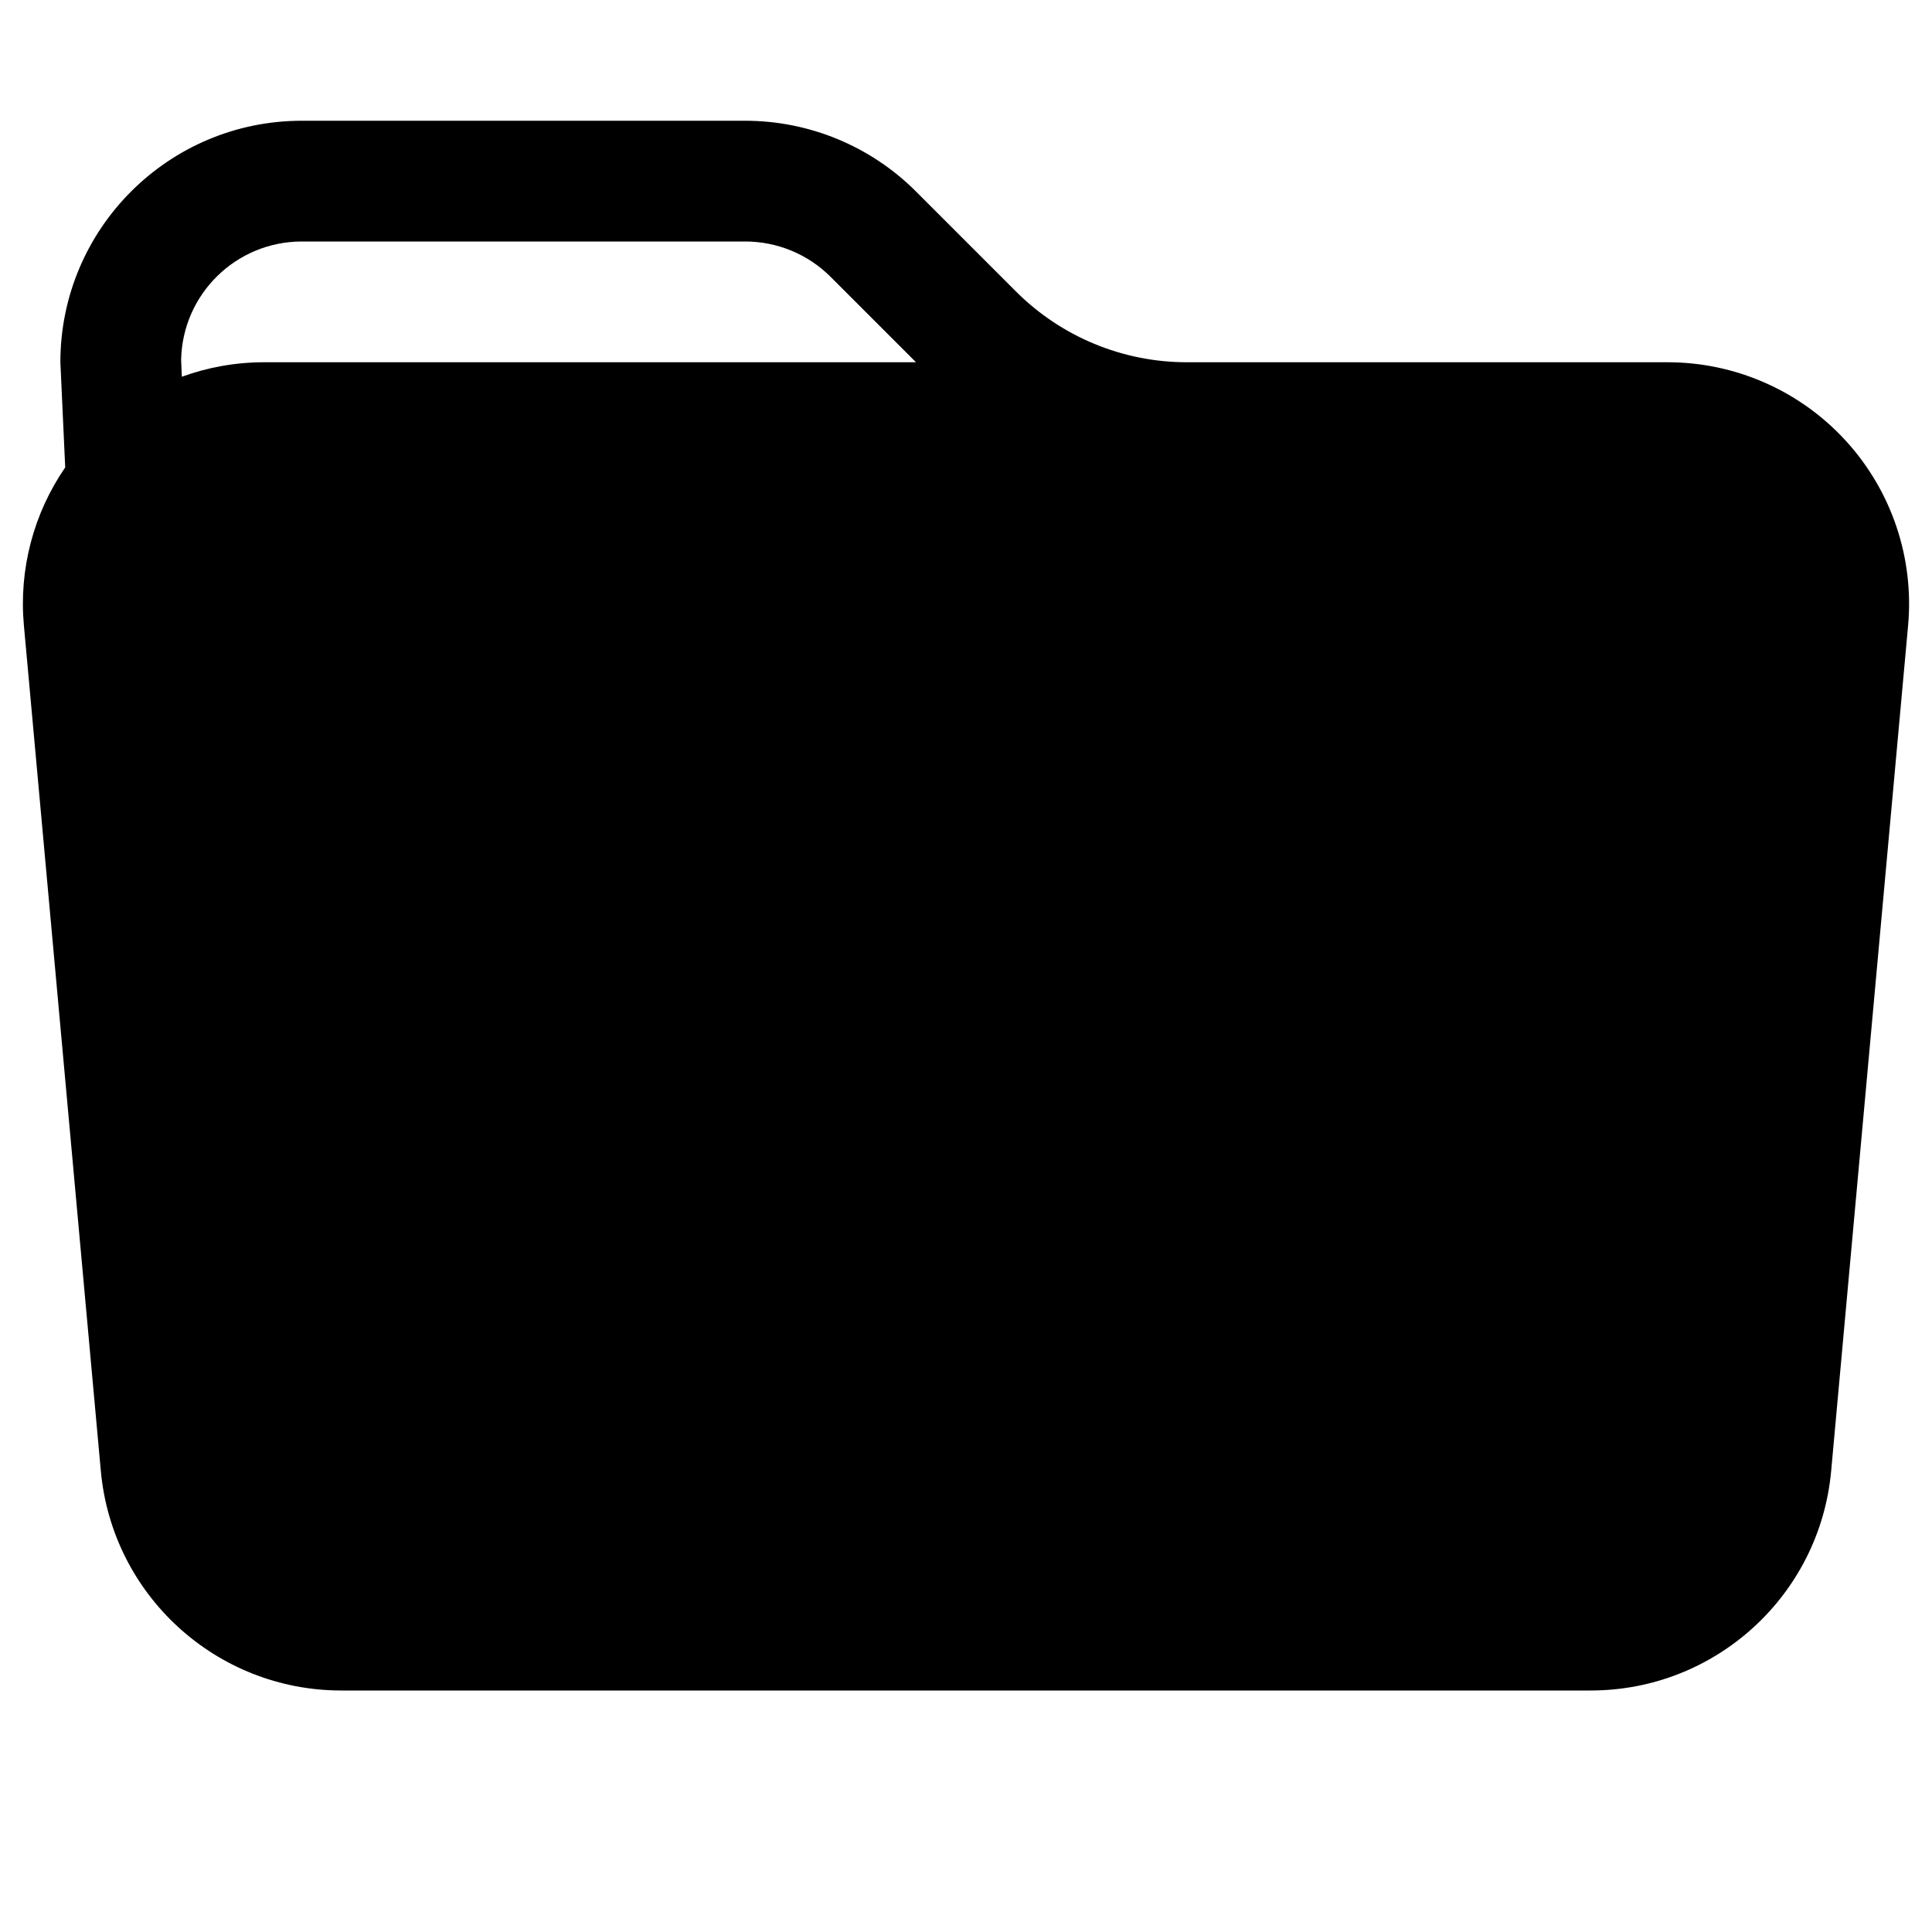
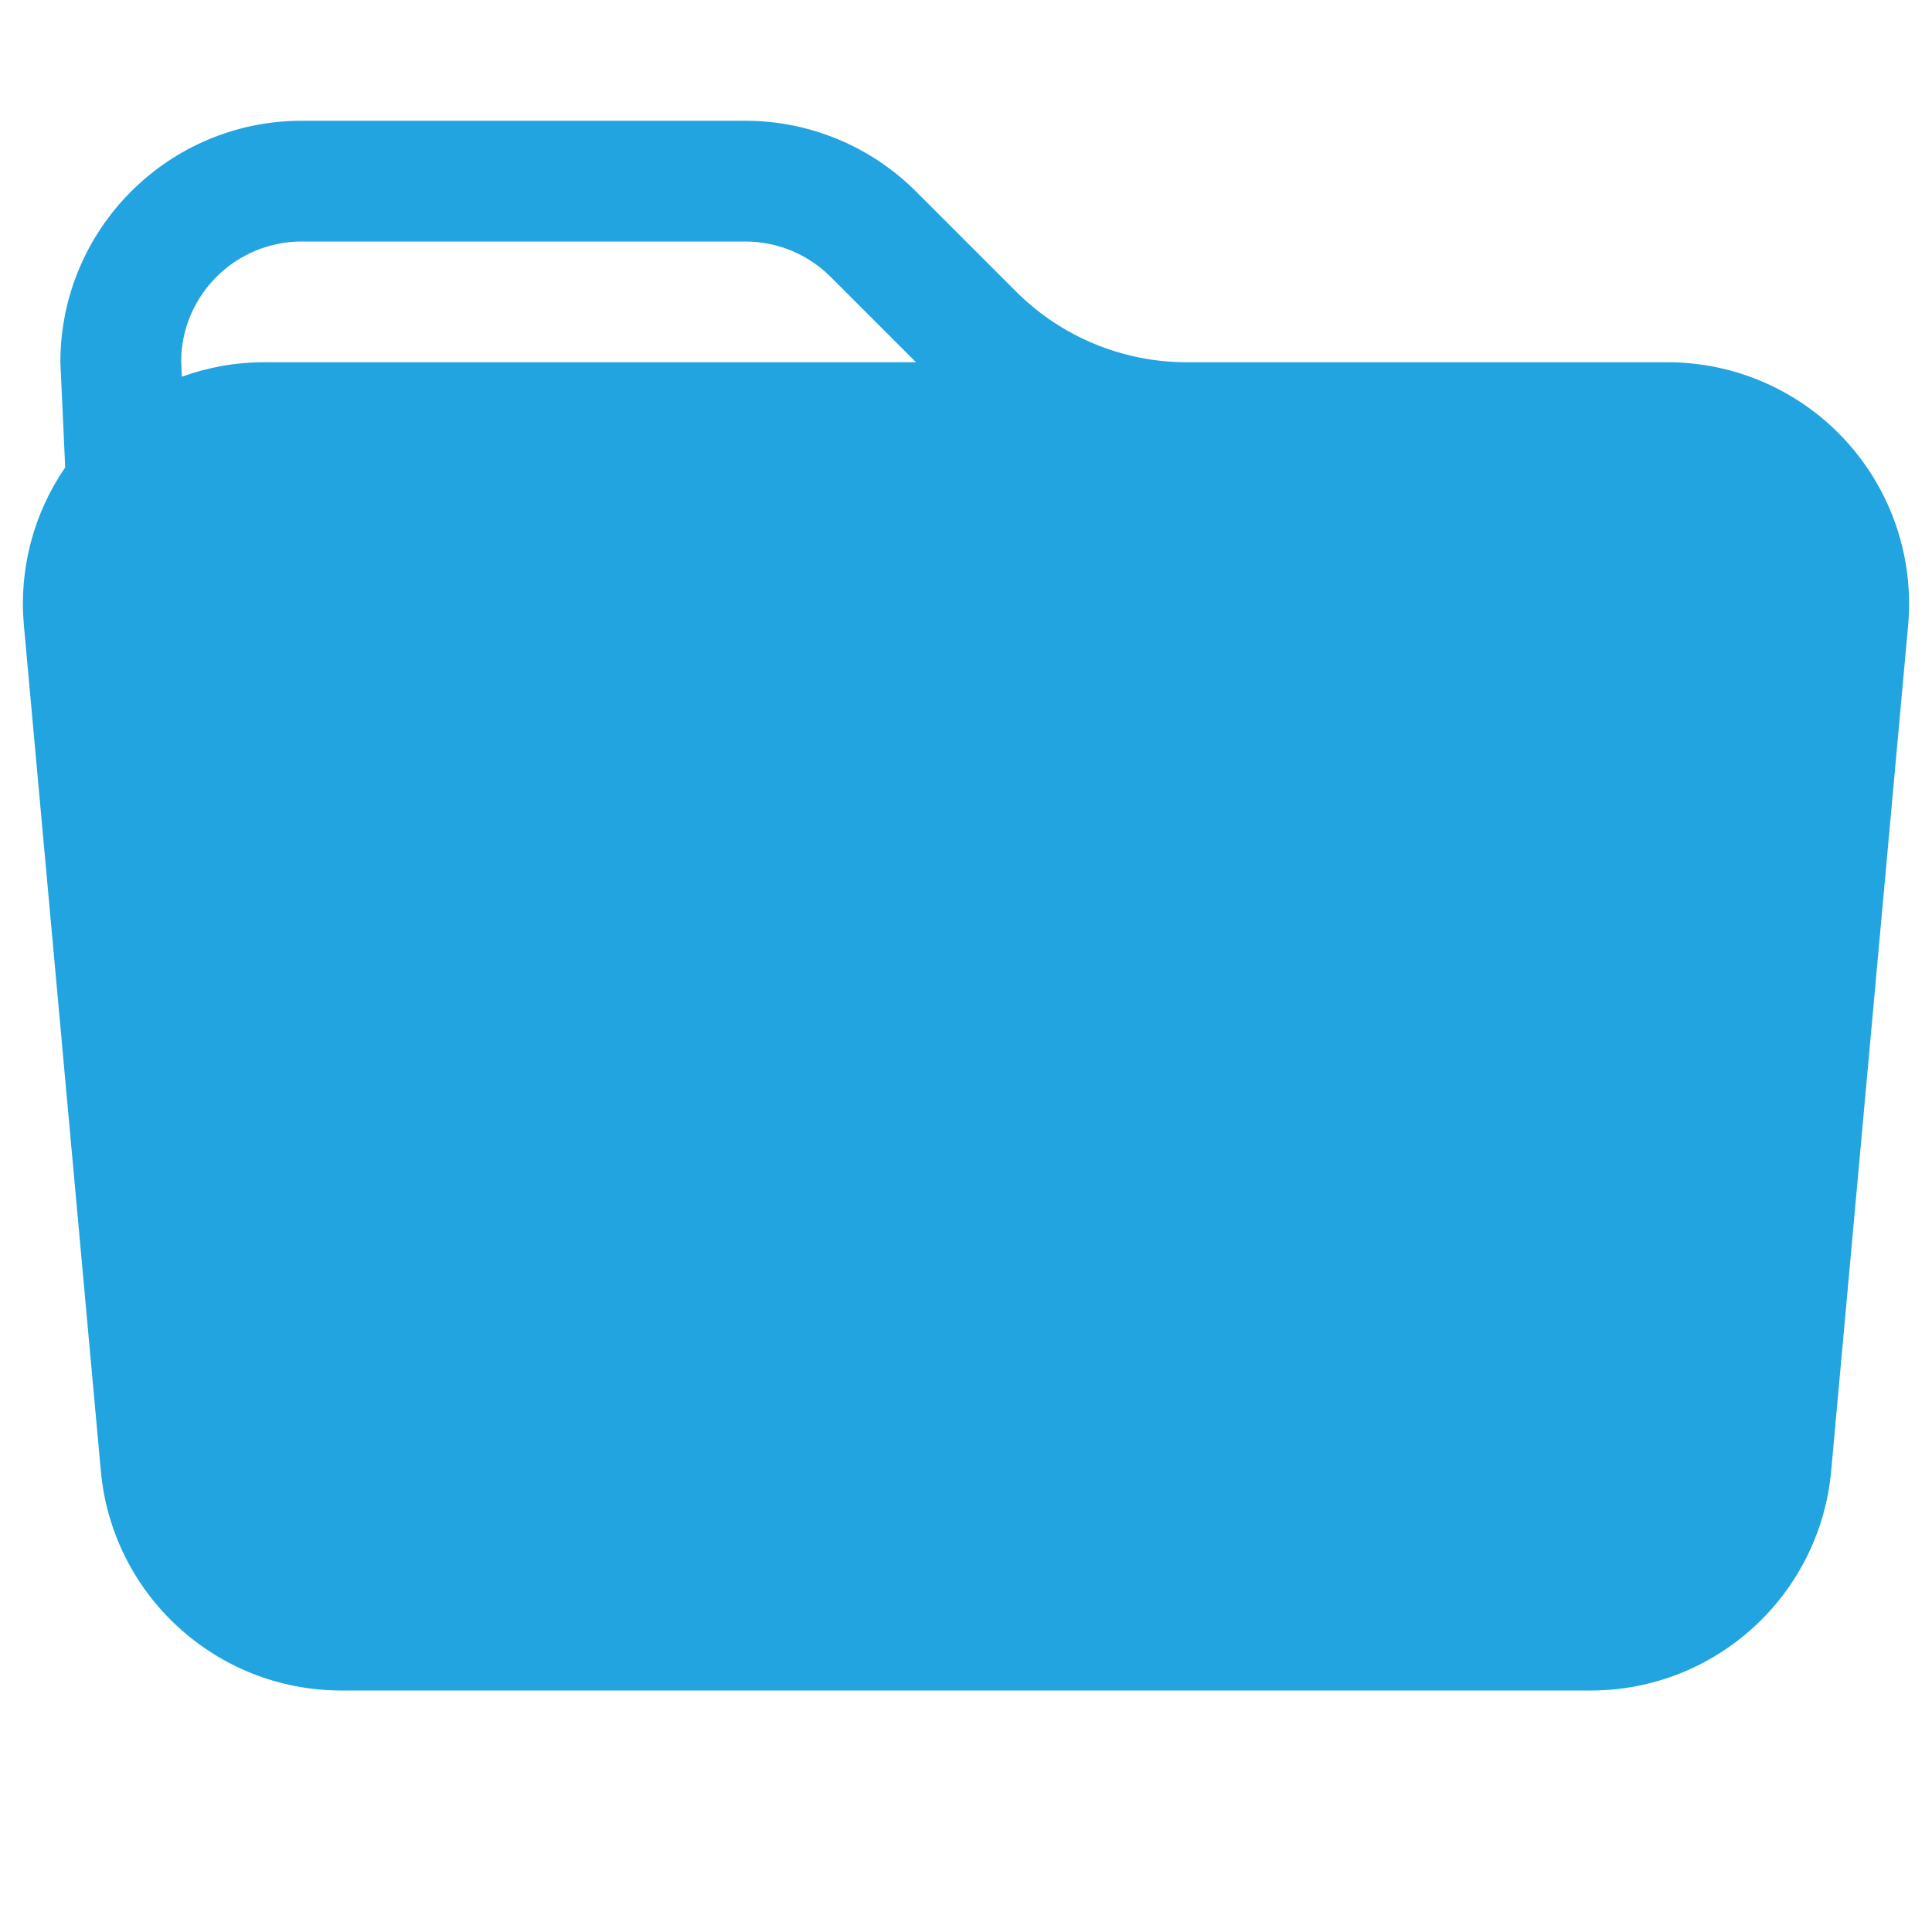
- <svg xmlns="http://www.w3.org/2000/svg" width="1em" height="1em" viewBox="0 0 16 16" class="bi bi-folder-fill" fill="currentColor">
+ <svg xmlns="http://www.w3.org/2000/svg" width="1em" height="1em" viewBox="0 0 16 16" class="bi bi-folder-fill" fill="#21a4df">
  <path fill-rule="evenodd" d="M9.828 3h3.982a2 2 0 0 1 1.992 2.181l-.637 7A2 2 0 0 1 13.174 14H2.826a2 2 0 0 1-1.991-1.819l-.637-7a1.99 1.99 0 0 1 .342-1.31L.5 3a2 2 0 0 1 2-2h3.672a2 2 0 0 1 1.414.586l.828.828A2 2 0 0 0 9.828 3zm-8.322.12C1.72 3.042 1.95 3 2.19 3h5.396l-.707-.707A1 1 0 0 0 6.172 2H2.5a1 1 0 0 0-1 .981l.006.139z" />
</svg>
